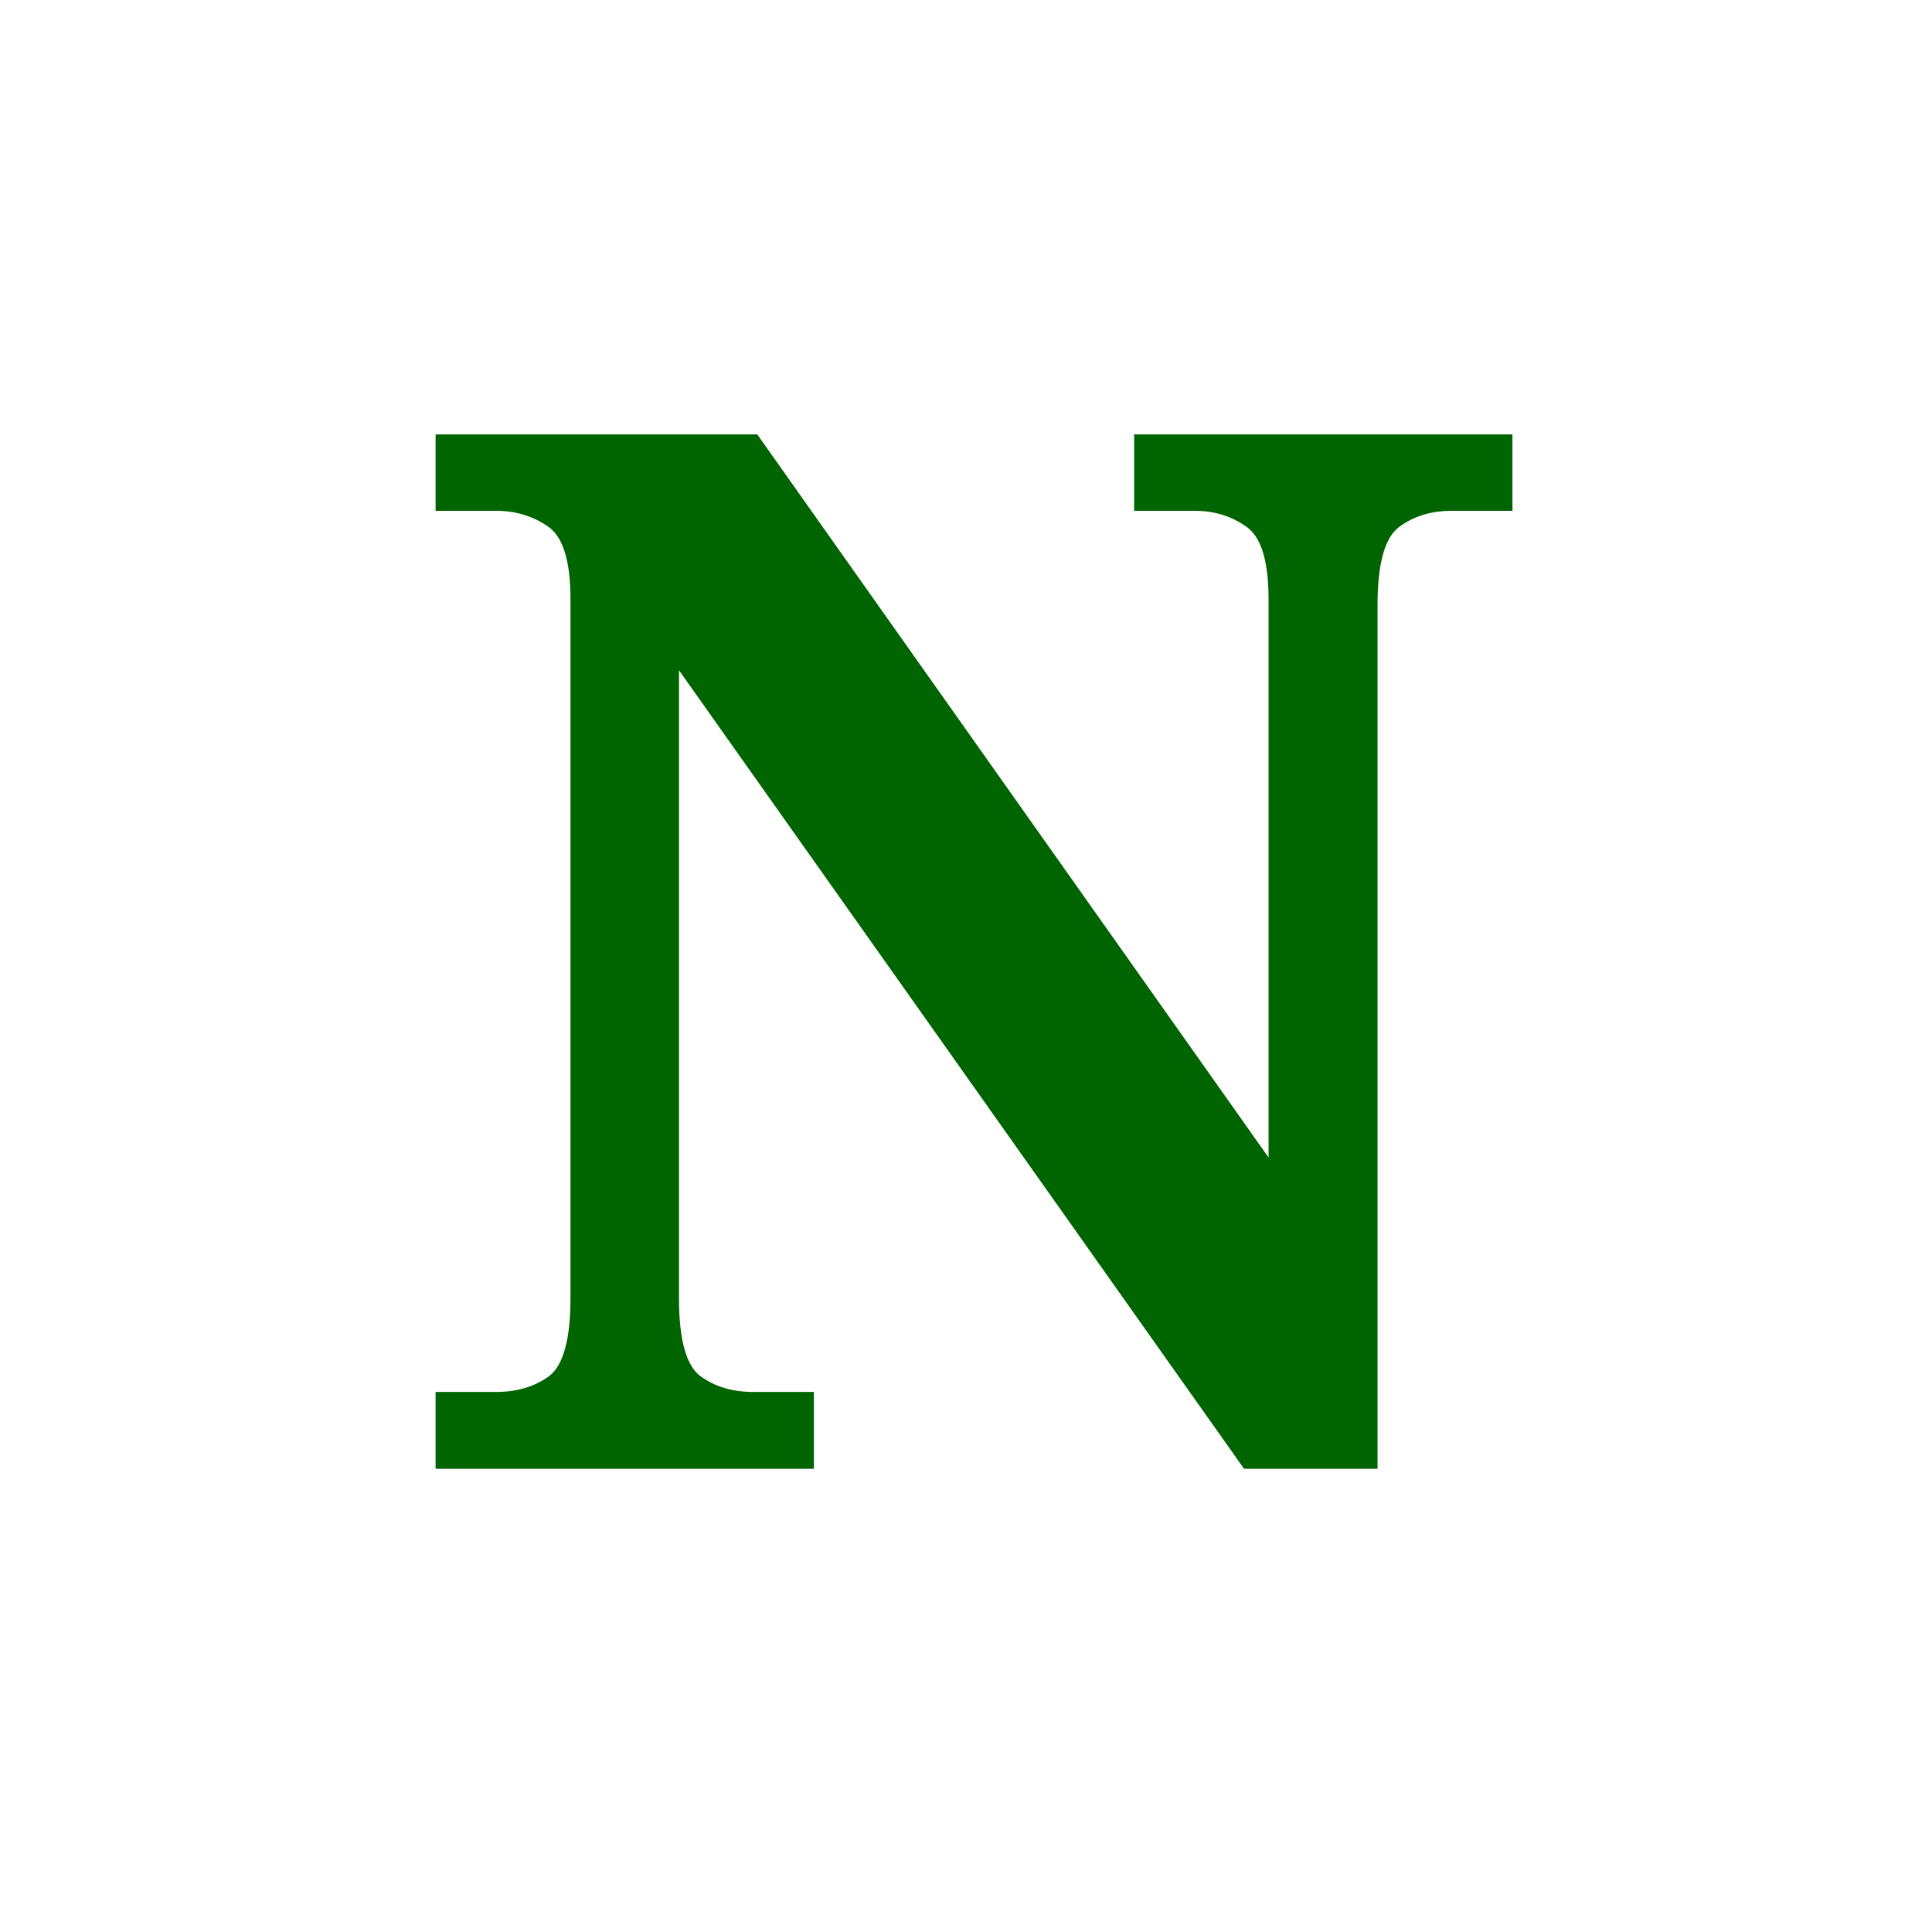
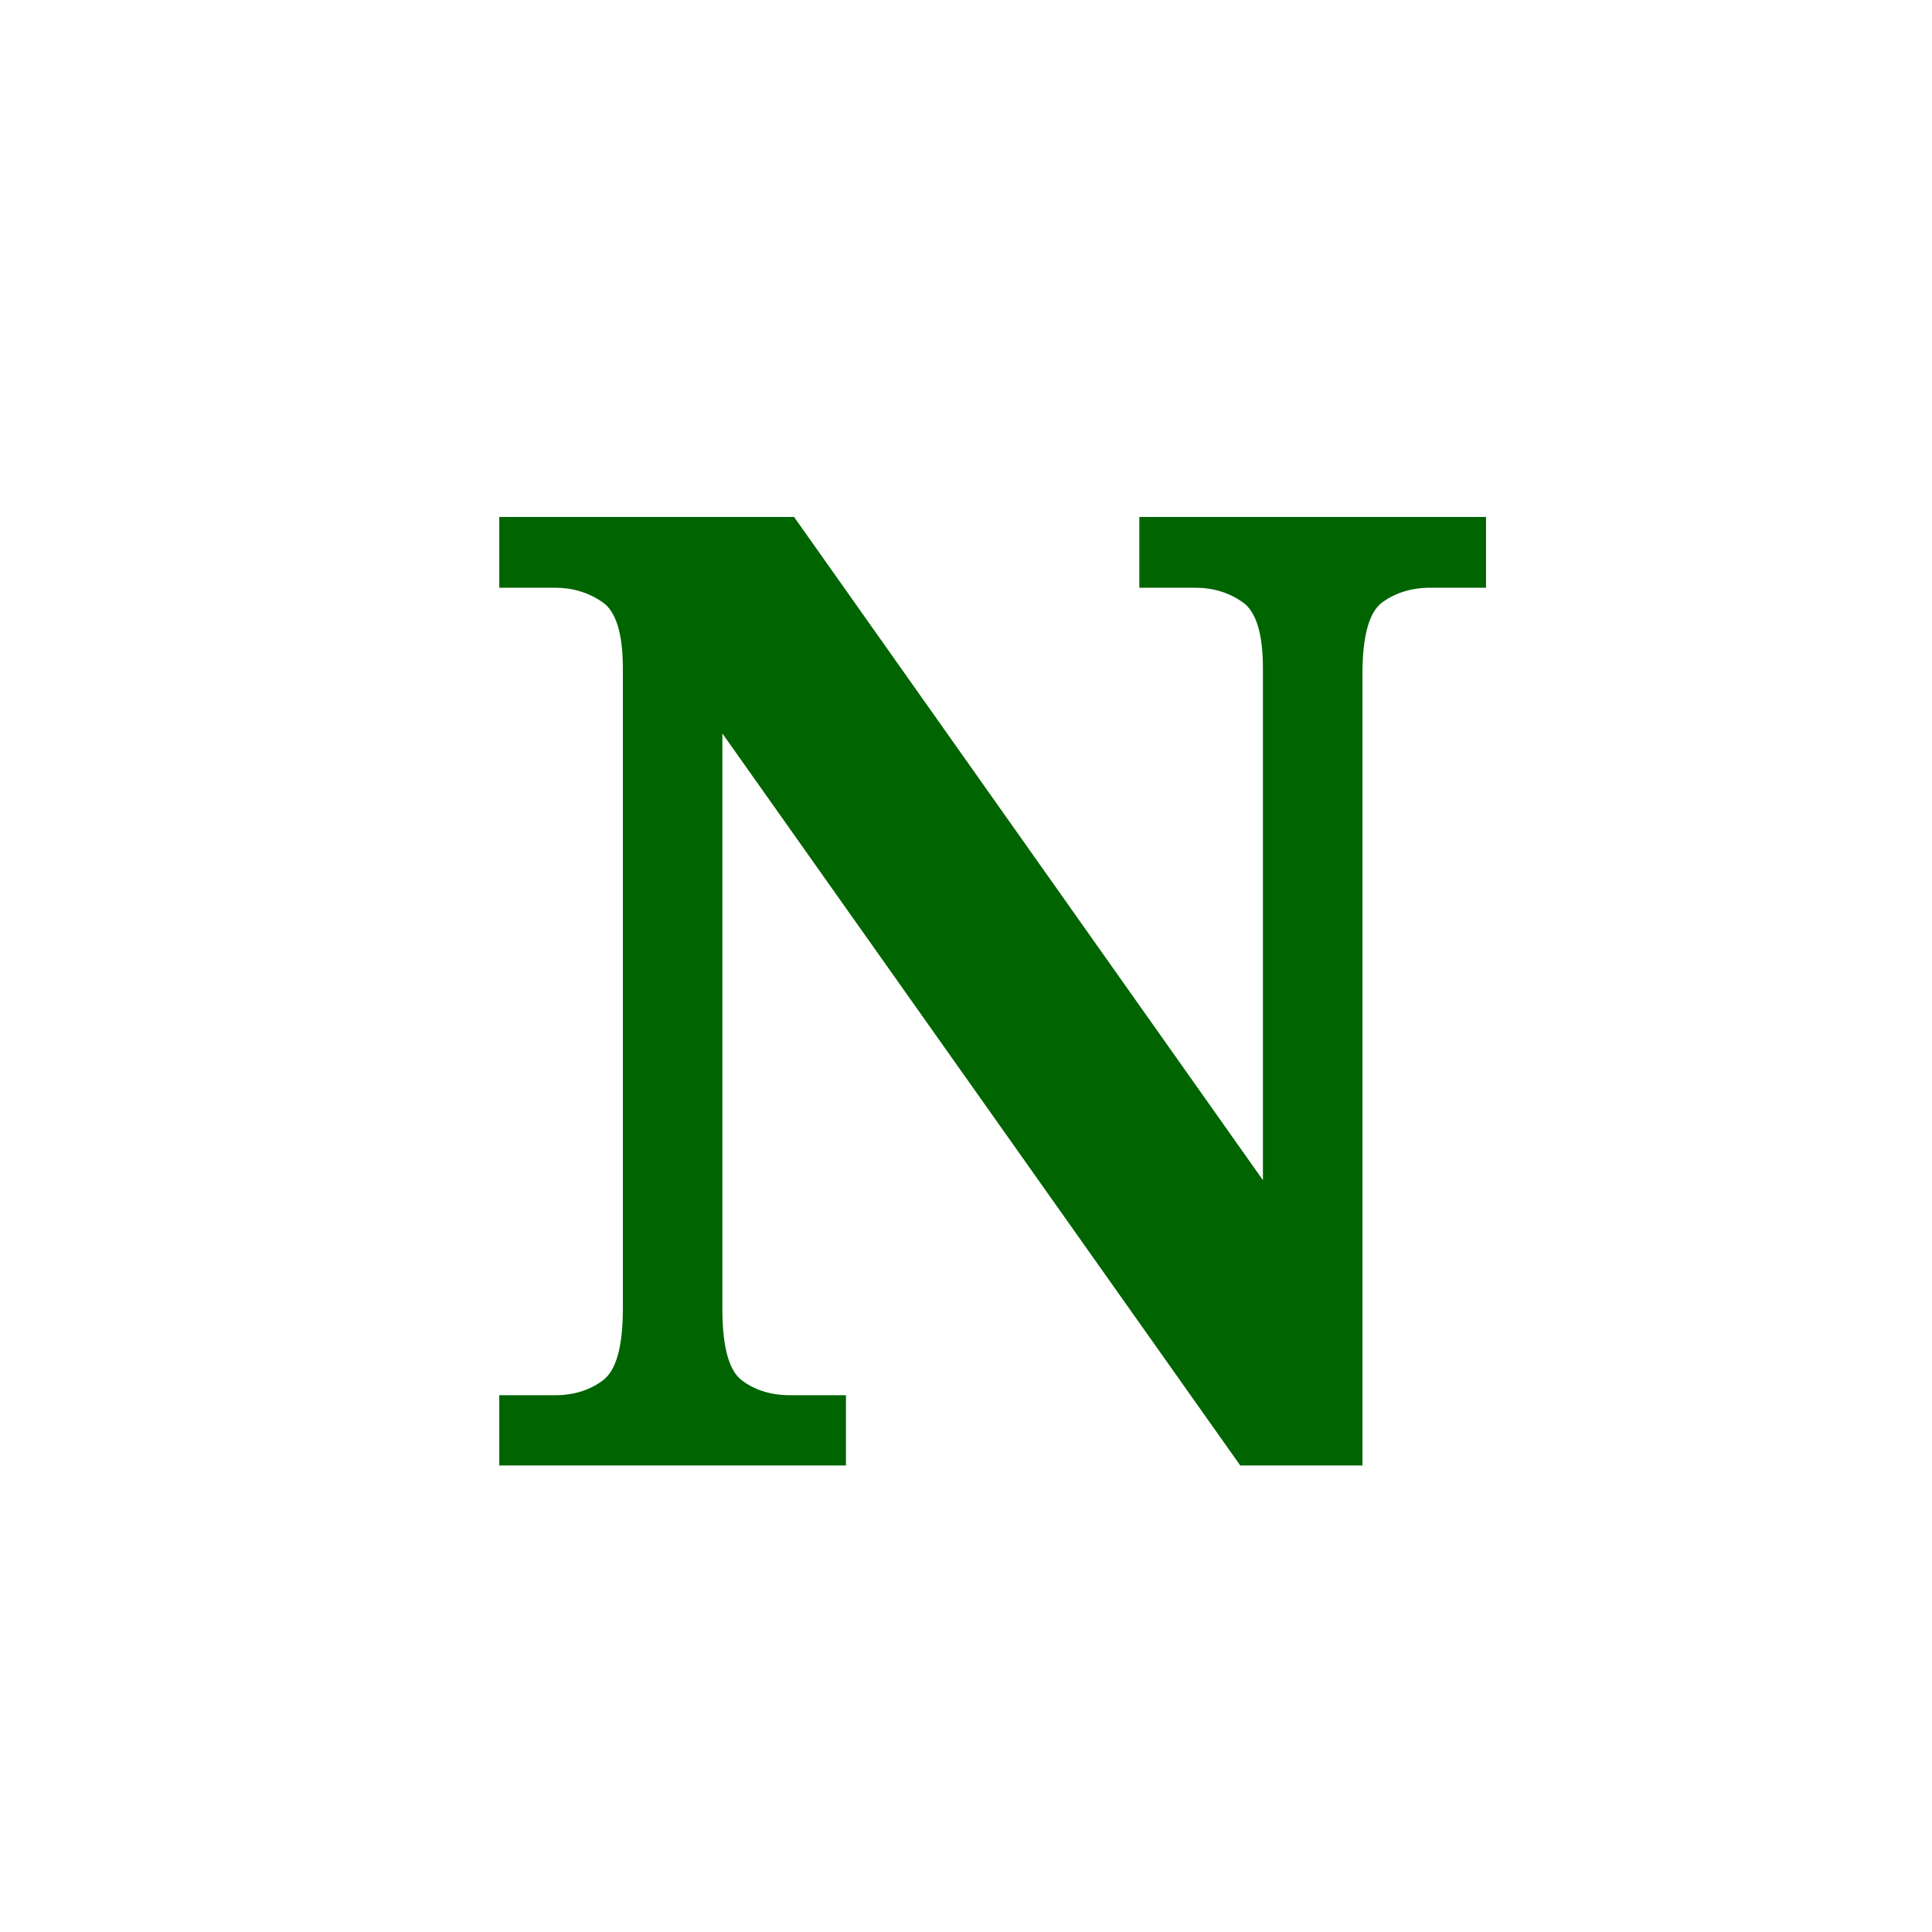
<svg xmlns="http://www.w3.org/2000/svg" viewBox="0 0 64 64">
  <rect width="64" height="64" fill="white" />
-   <text x="50%" y="50%" dominant-baseline="middle" text-anchor="middle" font-family="Georgia, serif" font-size="48" font-weight="bold" fill="#006400">N</text>
+   <text x="51%" y="52%" text-anchor="middle" dominant-baseline="middle" font-family="Georgia, serif" font-size="44" font-weight="700" fill="#006400">
+     N
+   </text>
</svg>
